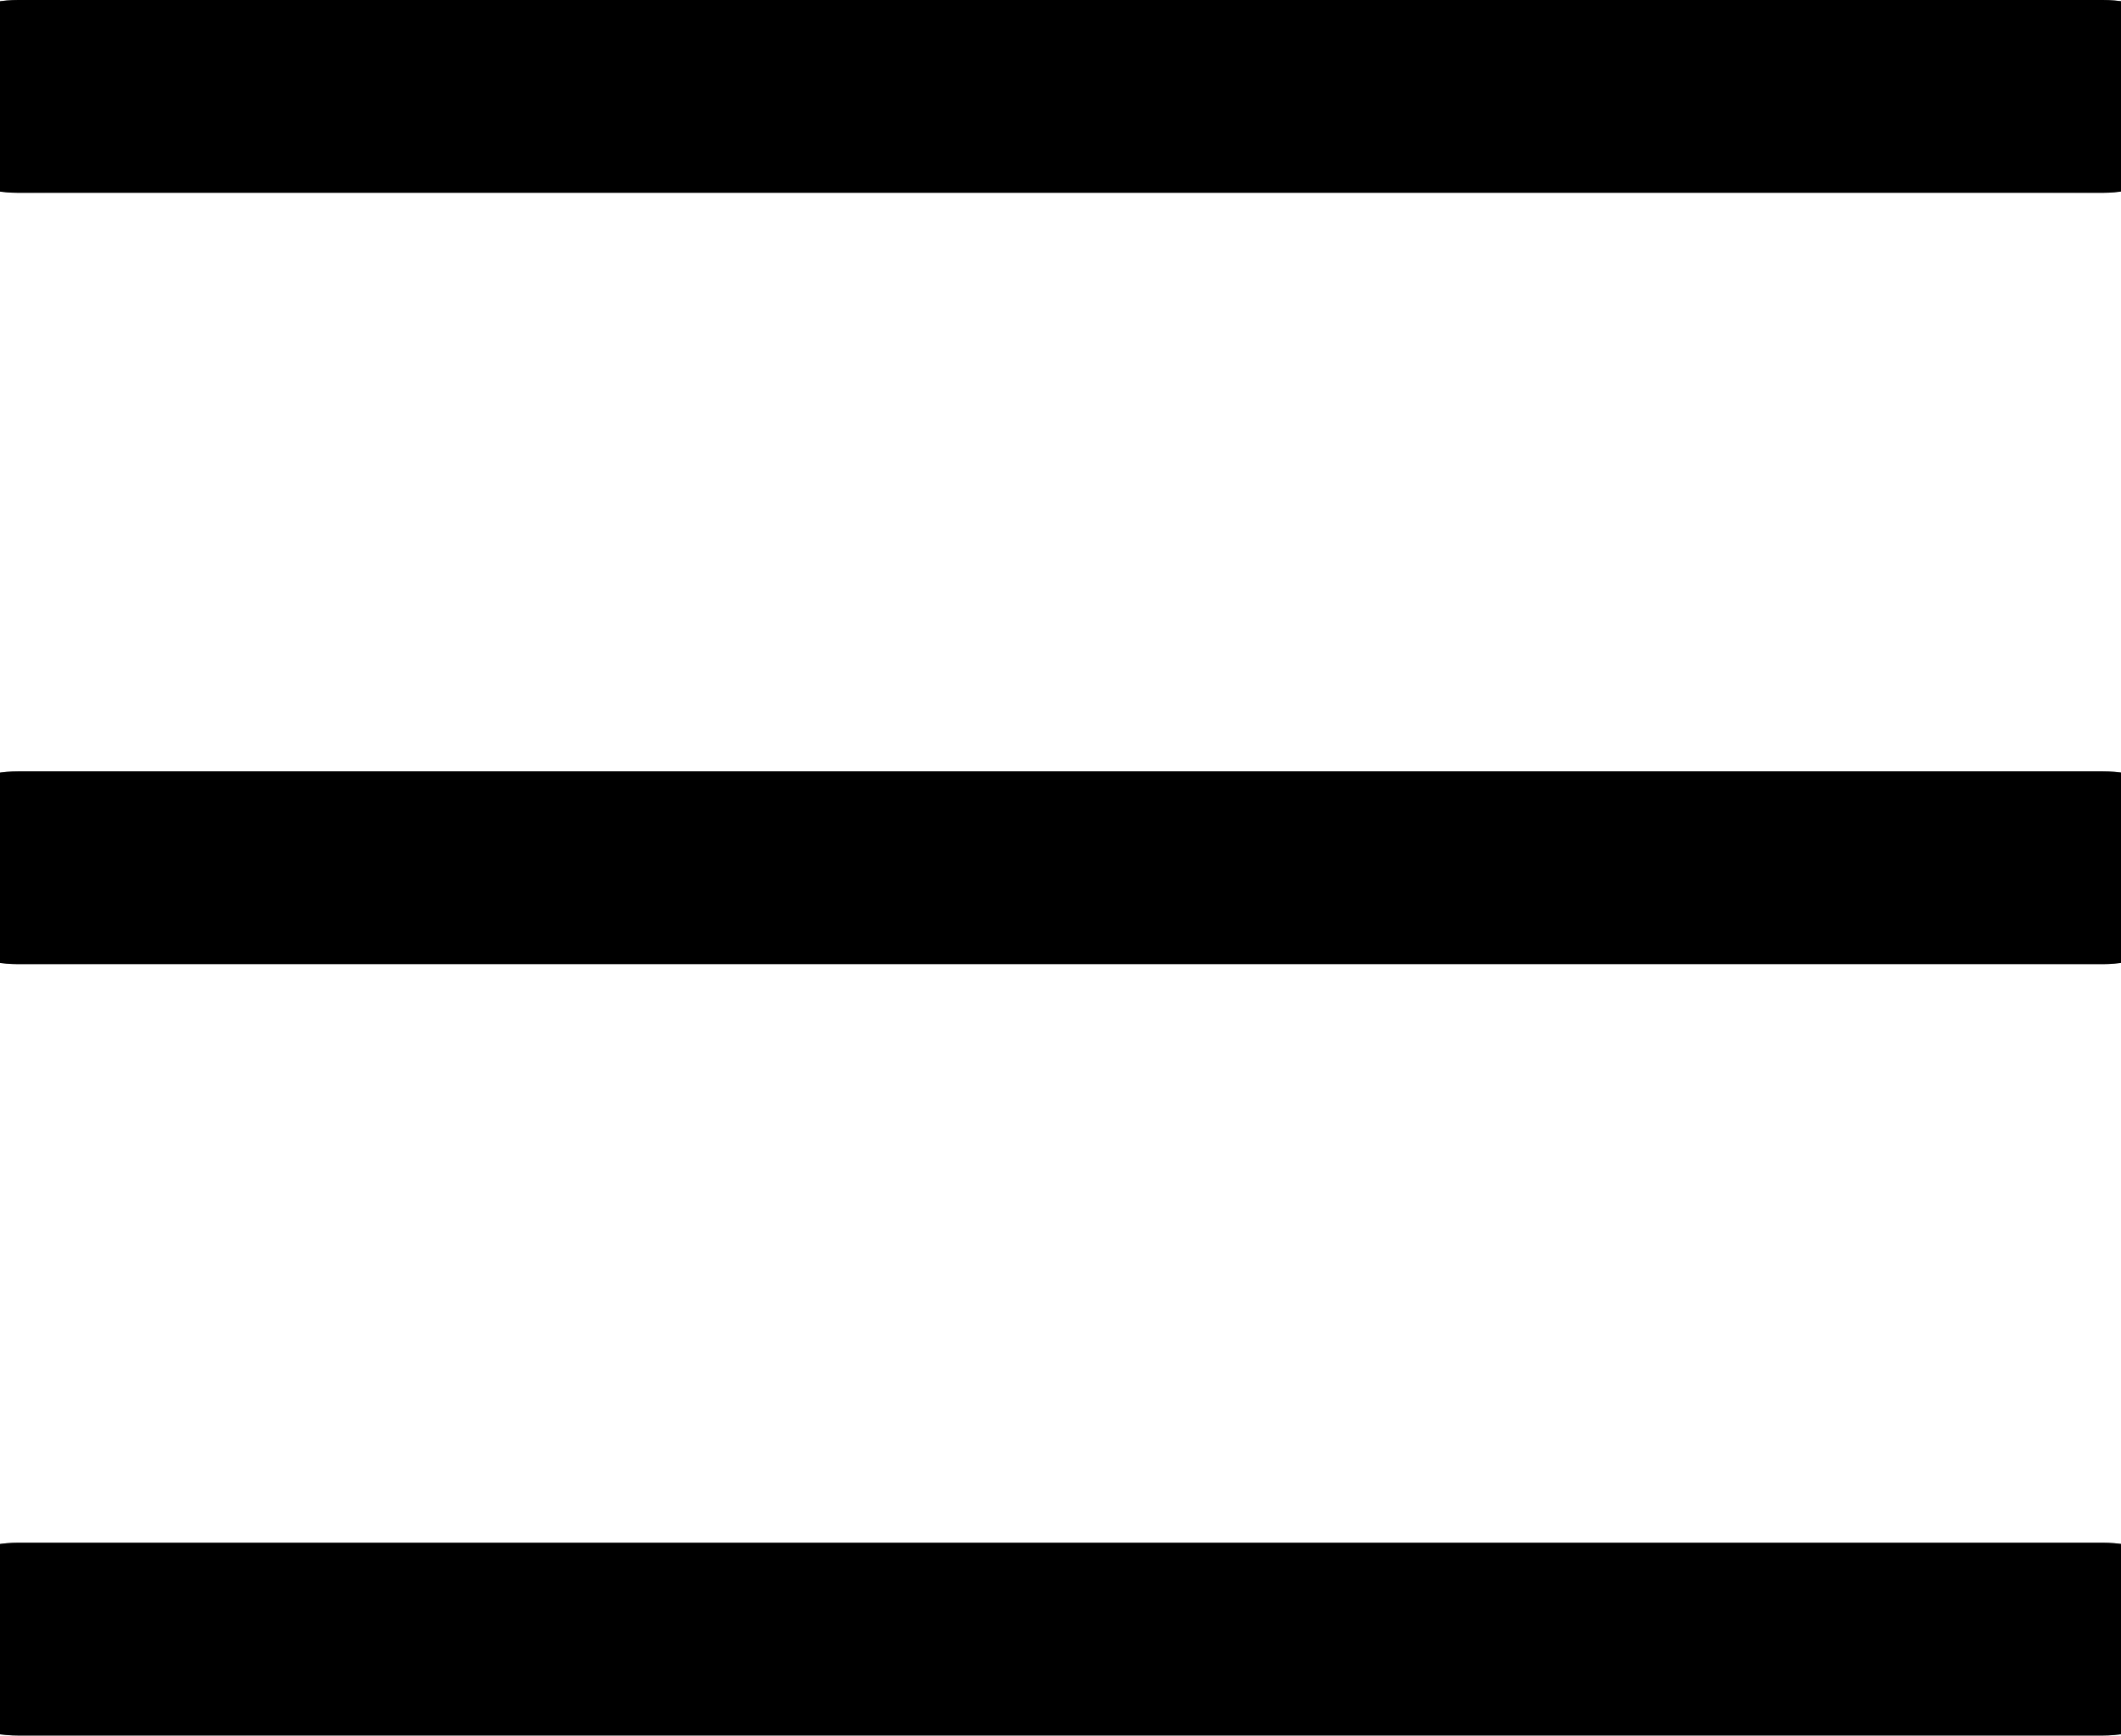
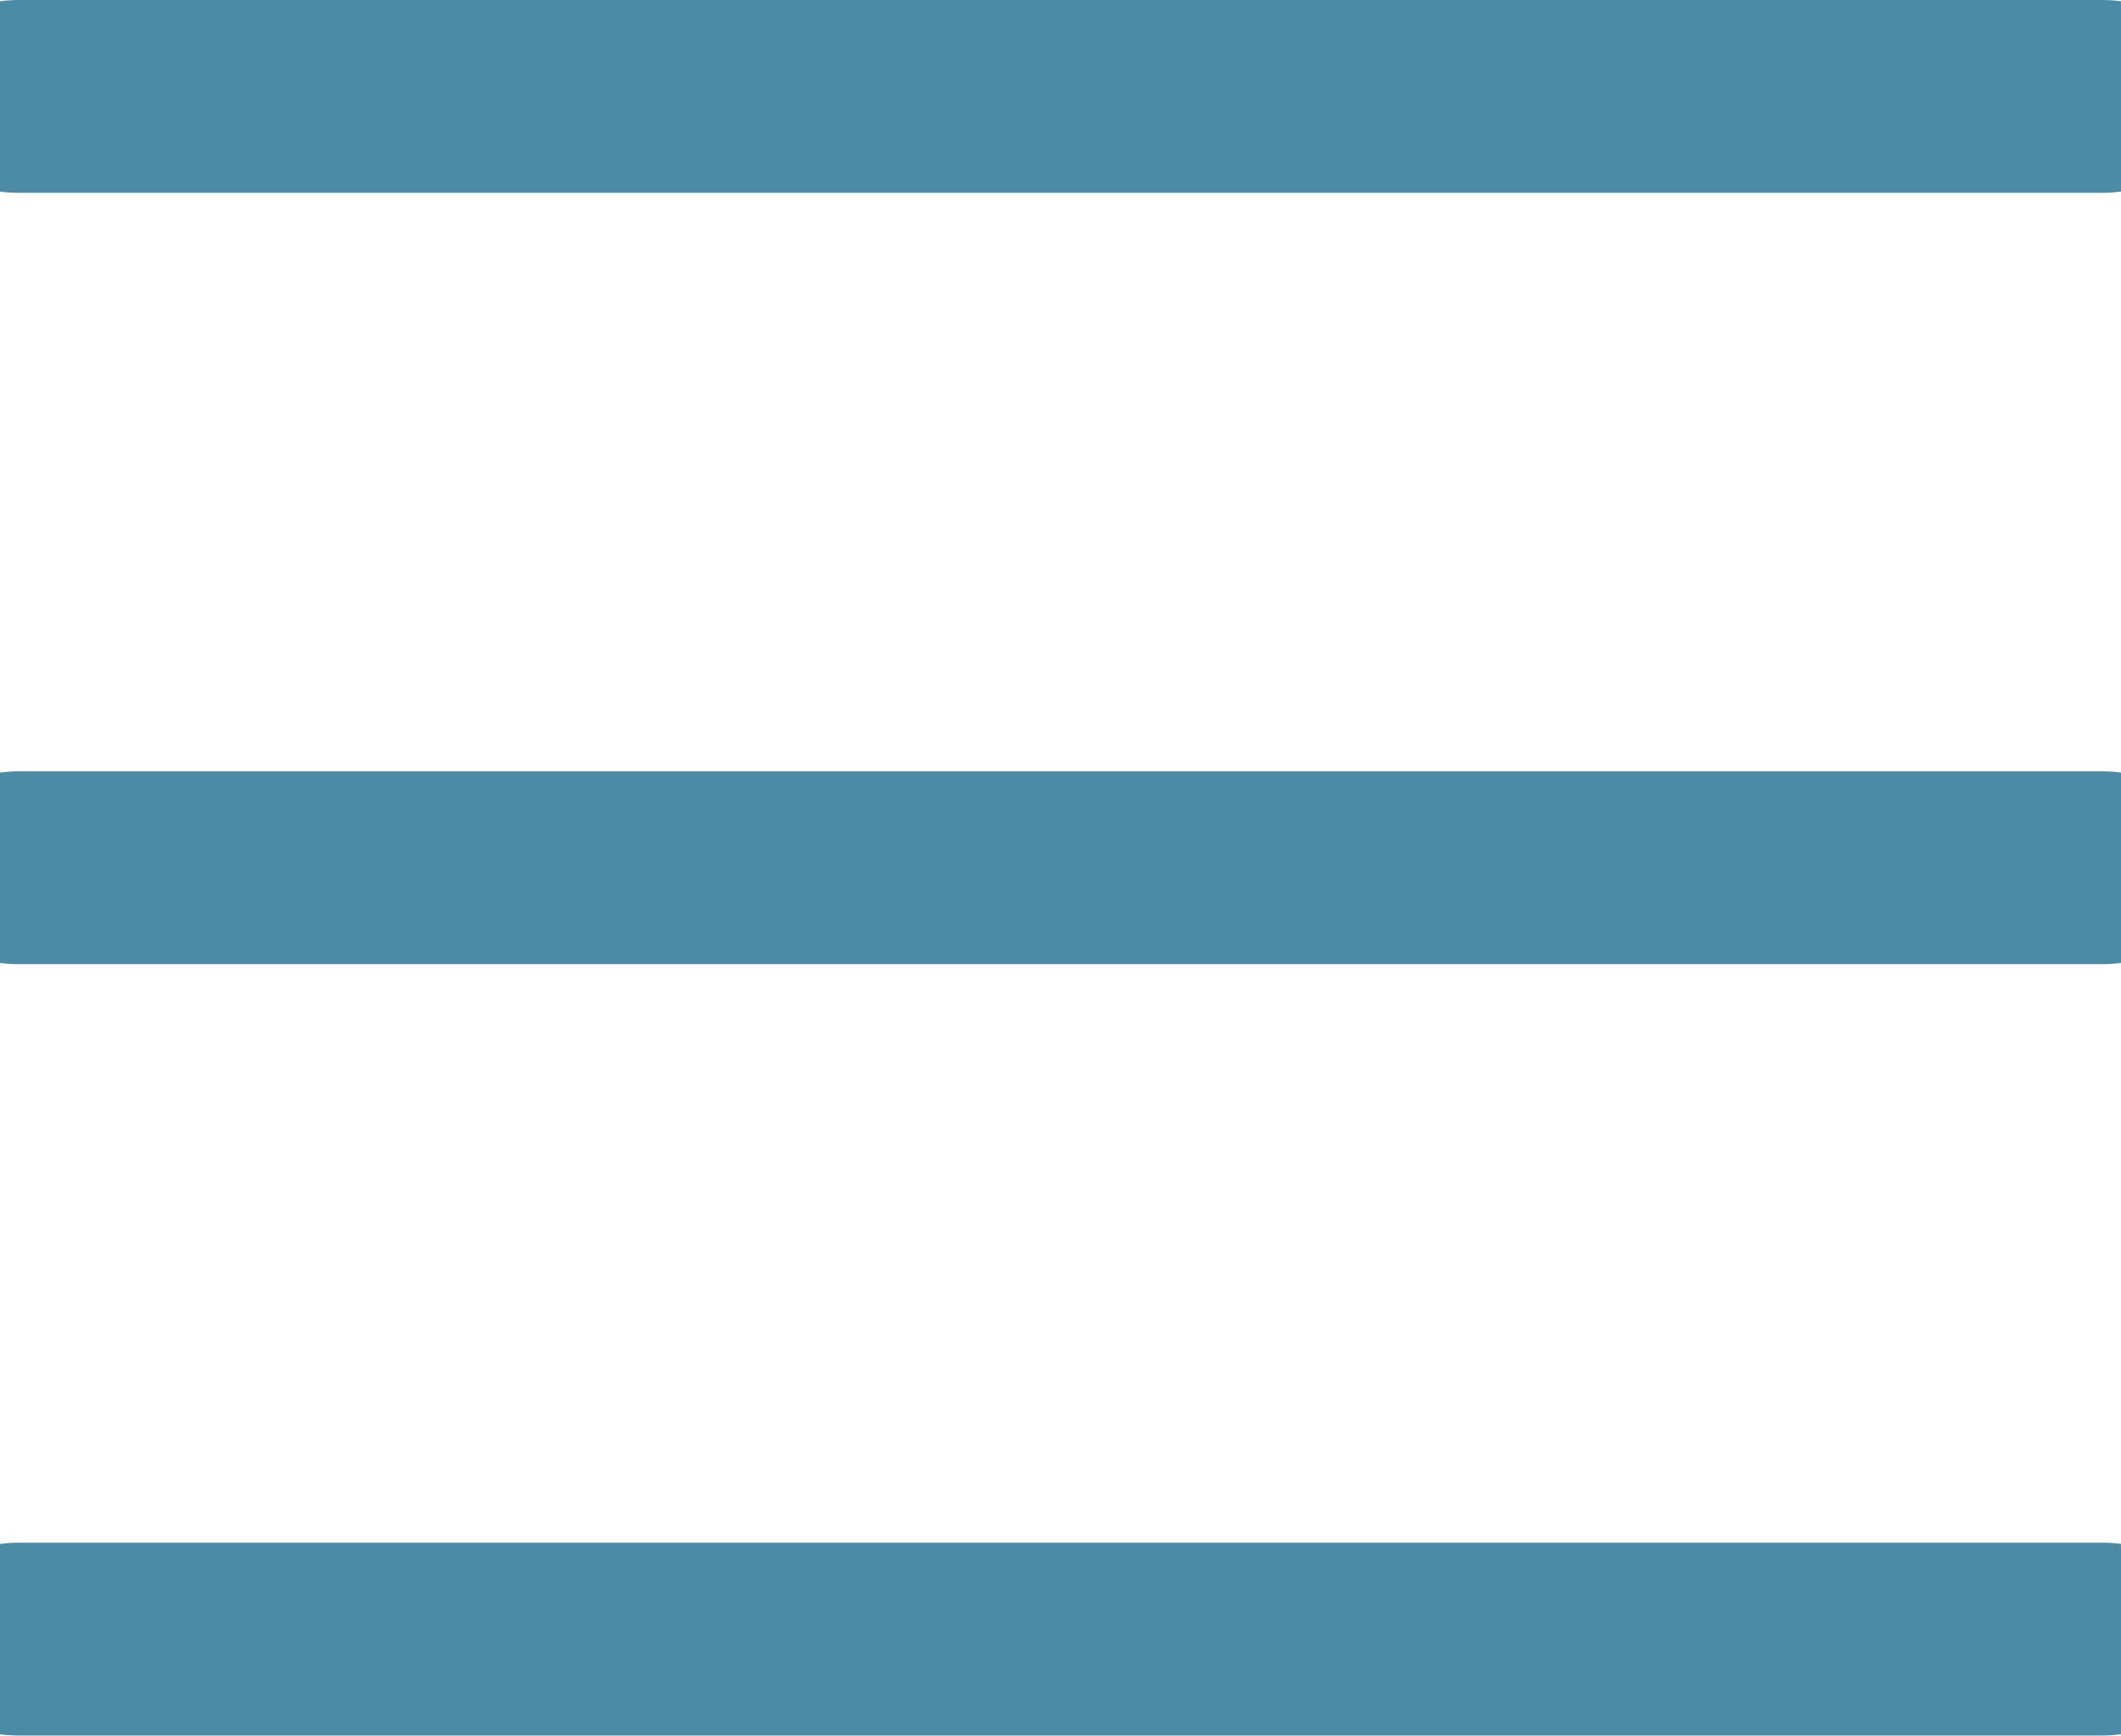
<svg xmlns="http://www.w3.org/2000/svg" xmlns:xlink="http://www.w3.org/1999/xlink" width="22" height="18" viewBox="0 0 22 18">
  <defs>
    <path id="nav-open-a" d="M1.19,0 L22.81,0 C23.467,0 24,0.444 24,1 C24,1.552 23.454,2 22.81,2 L1.19,2 C0.533,2 0,1.556 0,1 C0,0.448 0.546,0 1.19,0 Z M0,17 C0,16.448 0.546,16 1.19,16 L22.81,16 C23.467,16 24,16.444 24,17 C24,17.552 23.454,18 22.81,18 L1.19,18 C0.533,18 0,17.556 0,17 L0,17 Z M0,9 C0,8.448 0.546,8 1.19,8 L22.81,8 C23.467,8 24,8.444 24,9 C24,9.552 23.454,10 22.81,10 L1.19,10 C0.533,10 0,9.556 0,9 L0,9 Z" />
    <filter id="nav-open-b" width="116.7%" height="122.2%" x="-8.3%" y="-11.1%" filterUnits="objectBoundingBox">
-       <feGaussianBlur in="SourceAlpha" result="shadowBlurInner1" stdDeviation="1.5" />
-       <feOffset dy="1" in="shadowBlurInner1" result="shadowOffsetInner1" />
      <feComposite in="shadowOffsetInner1" in2="SourceAlpha" k2="-1" k3="1" operator="arithmetic" result="shadowInnerInner1" />
      <feColorMatrix in="shadowInnerInner1" values="0 0 0 0 0   0 0 0 0 0   0 0 0 0 0  0 0 0 0.5 0" />
    </filter>
  </defs>
  <g fill="none" fill-rule="evenodd" transform="translate(-1)">
-     <use fill="#000" xlink:href="#nav-open-a" />
-     <use fill="#000" filter="url(#nav-open-b)" xlink:href="#nav-open-a" />
+     <use fill="#4c8ba6" xlink:href="#nav-open-a" />
+     <use fill="#4c8ba6" filter="url(#nav-open-b)" xlink:href="#nav-open-a" />
  </g>
</svg>
